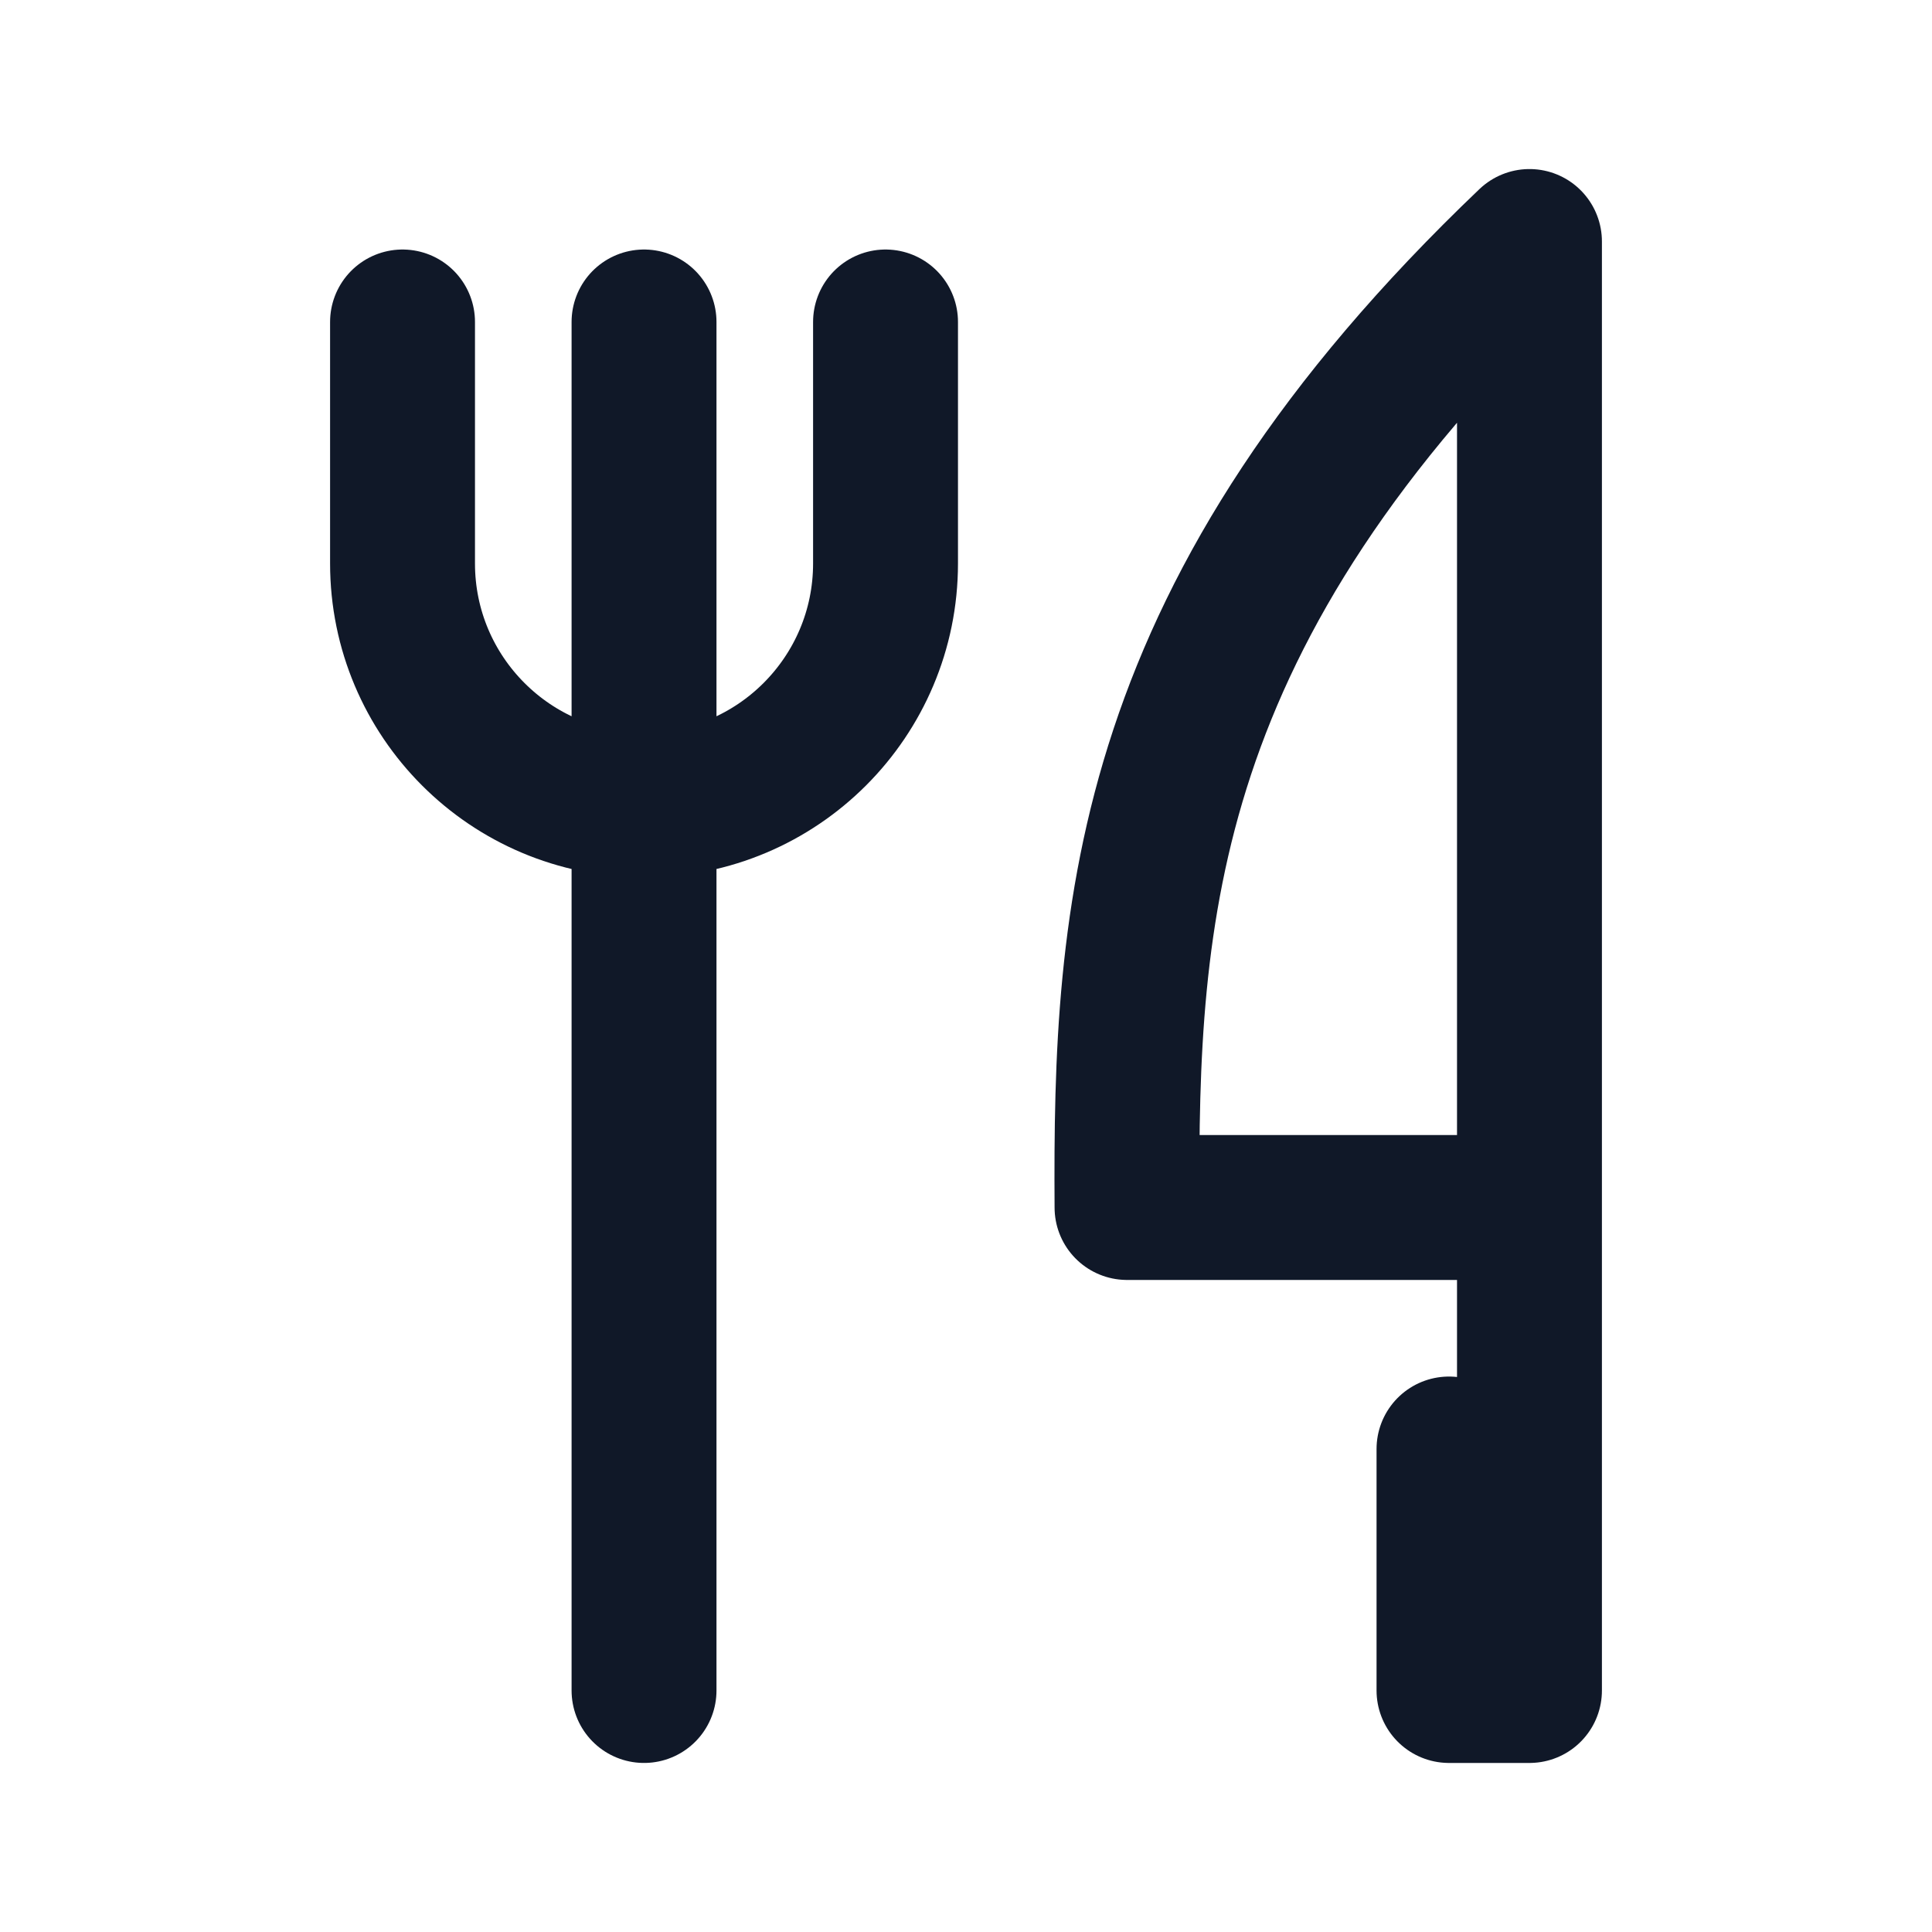
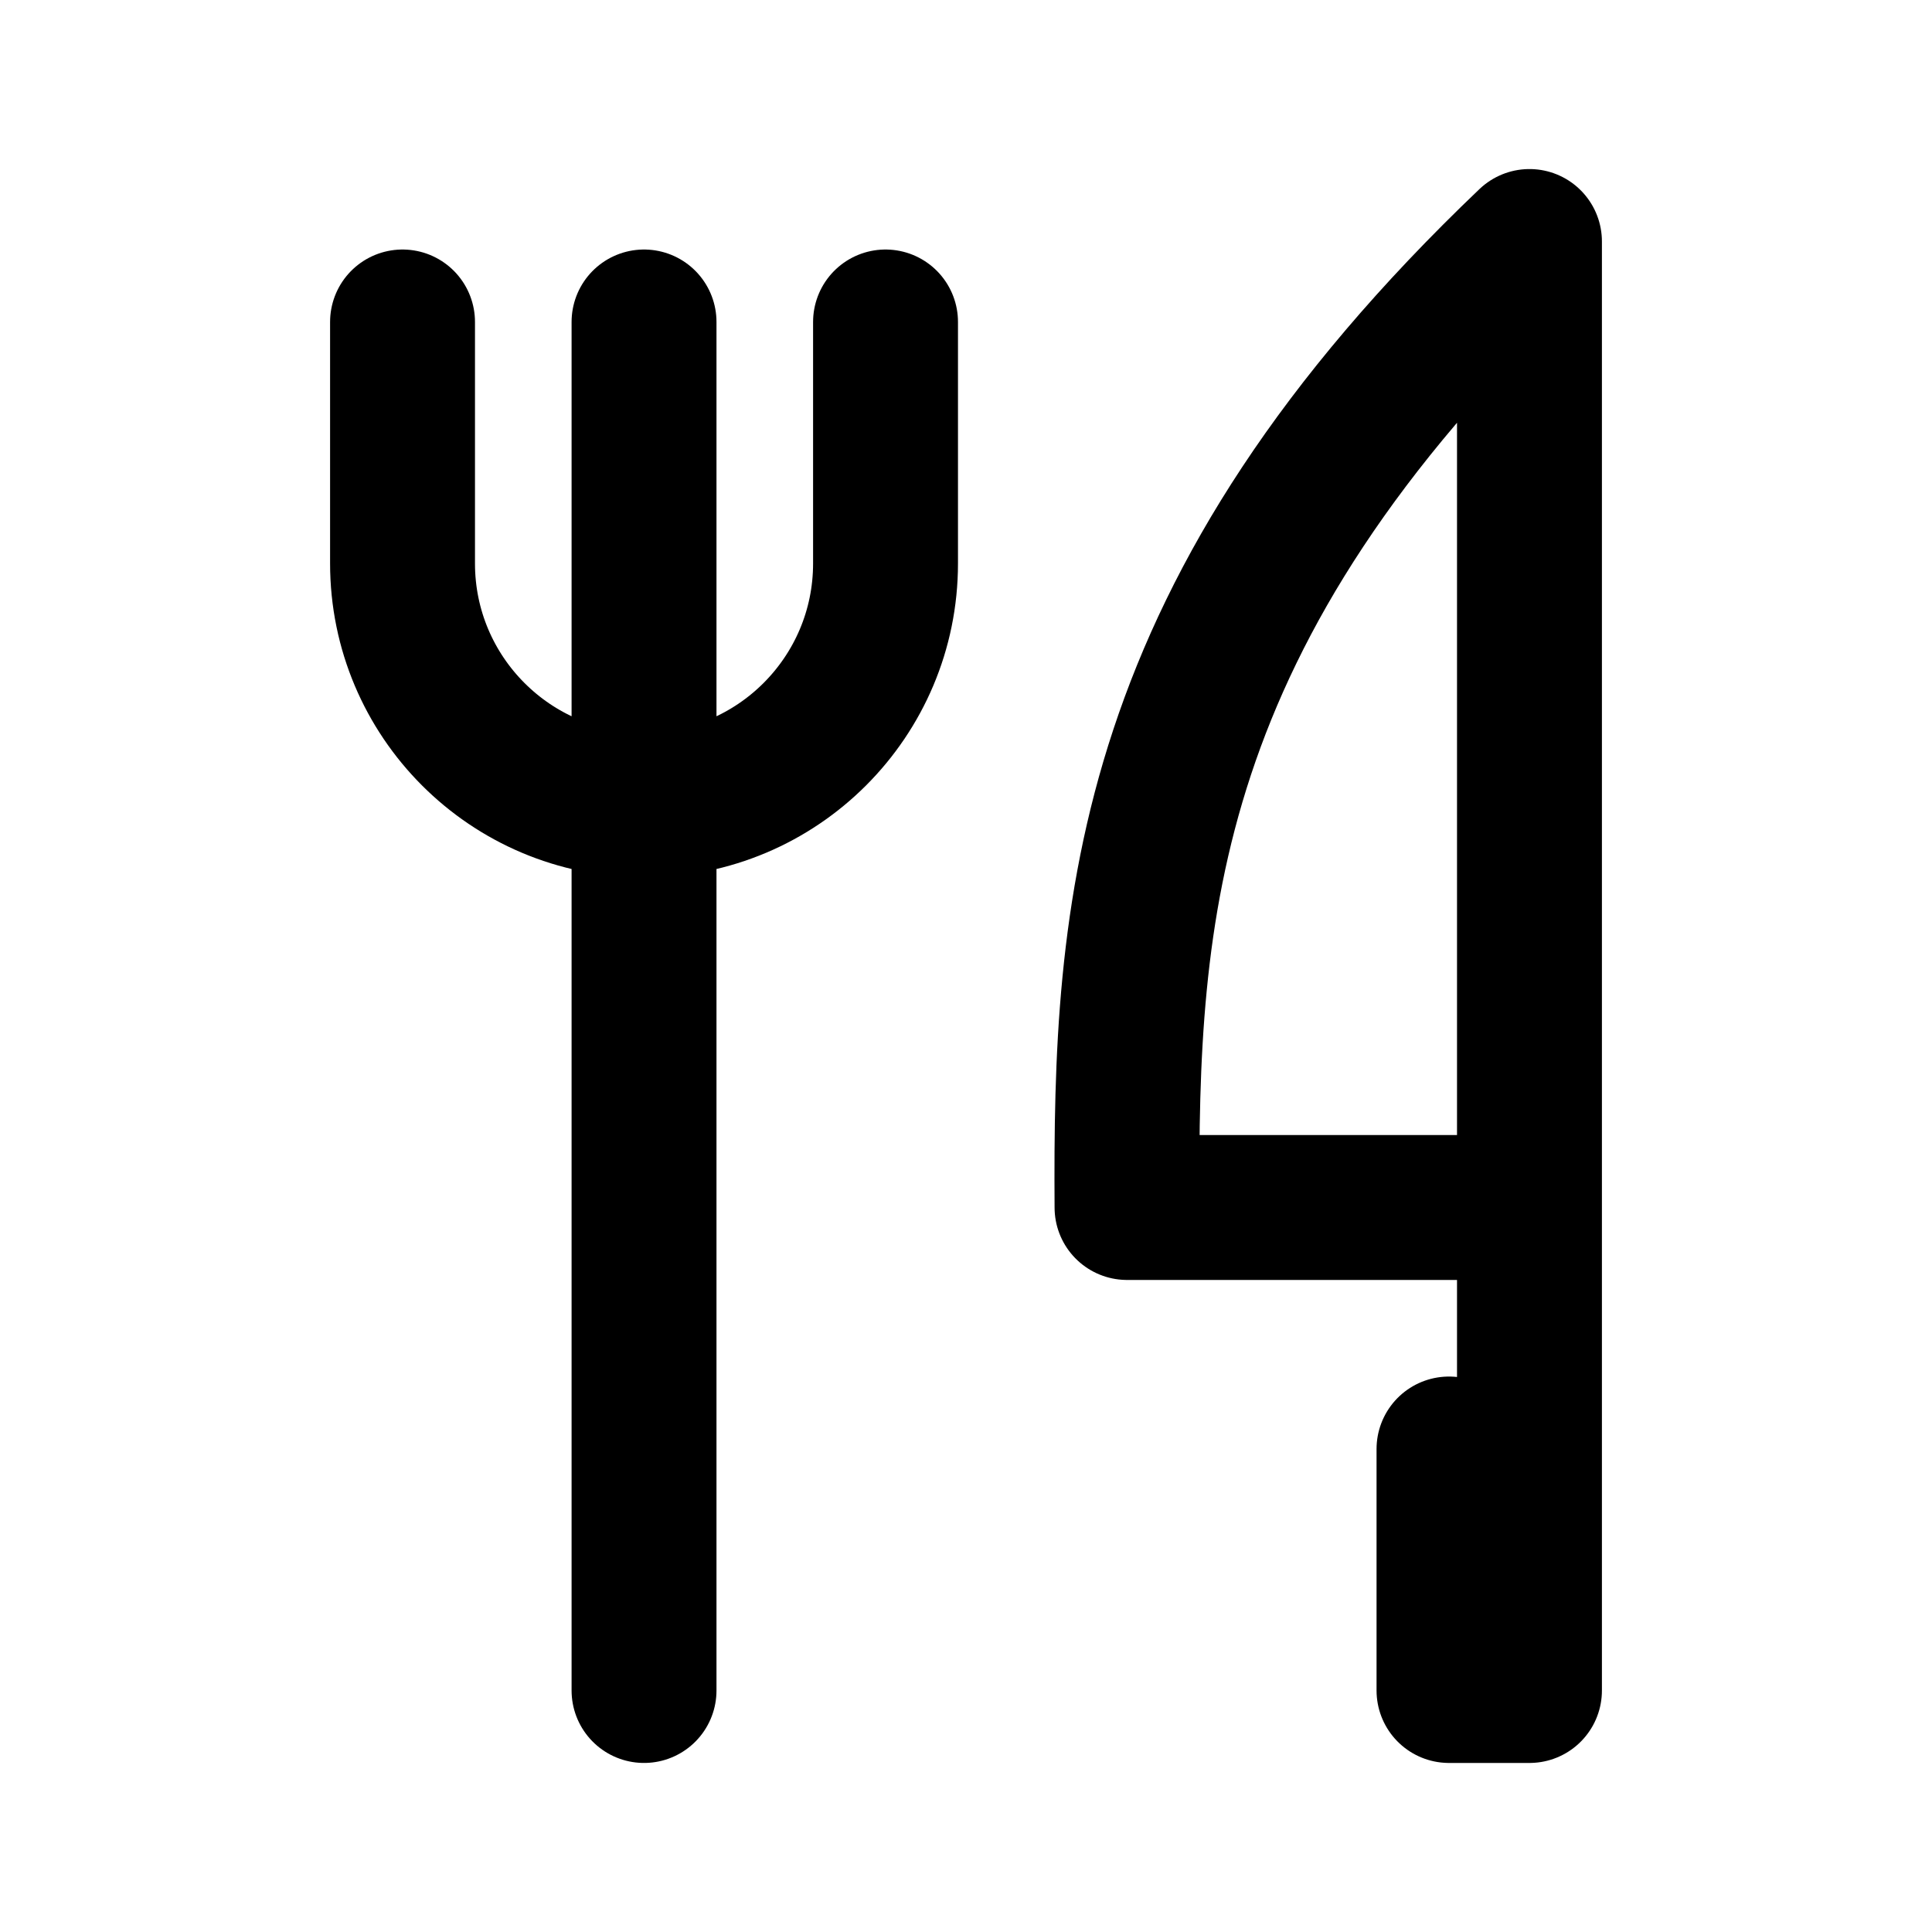
<svg xmlns="http://www.w3.org/2000/svg" fill="none" viewBox="0 0 20 20">
-   <path stroke="#101828" stroke-linecap="round" stroke-linejoin="round" stroke-width="1.5" d="M15.833 12.5v-10c-4.013 3.828-4.185 6.932-4.166 10h4.166Zm0 0v5H15V15M6.667 3.333V17.5m-2.5-14.167v2.5a2.5 2.5 0 1 0 5 0v-2.5" />
+   <path stroke="currentColor" stroke-linecap="round" stroke-linejoin="round" stroke-width="1.5" d="M15.833 12.5v-10c-4.013 3.828-4.185 6.932-4.166 10h4.166Zm0 0v5H15V15M6.667 3.333V17.5m-2.5-14.167v2.5a2.5 2.5 0 1 0 5 0v-2.5" />
</svg>
